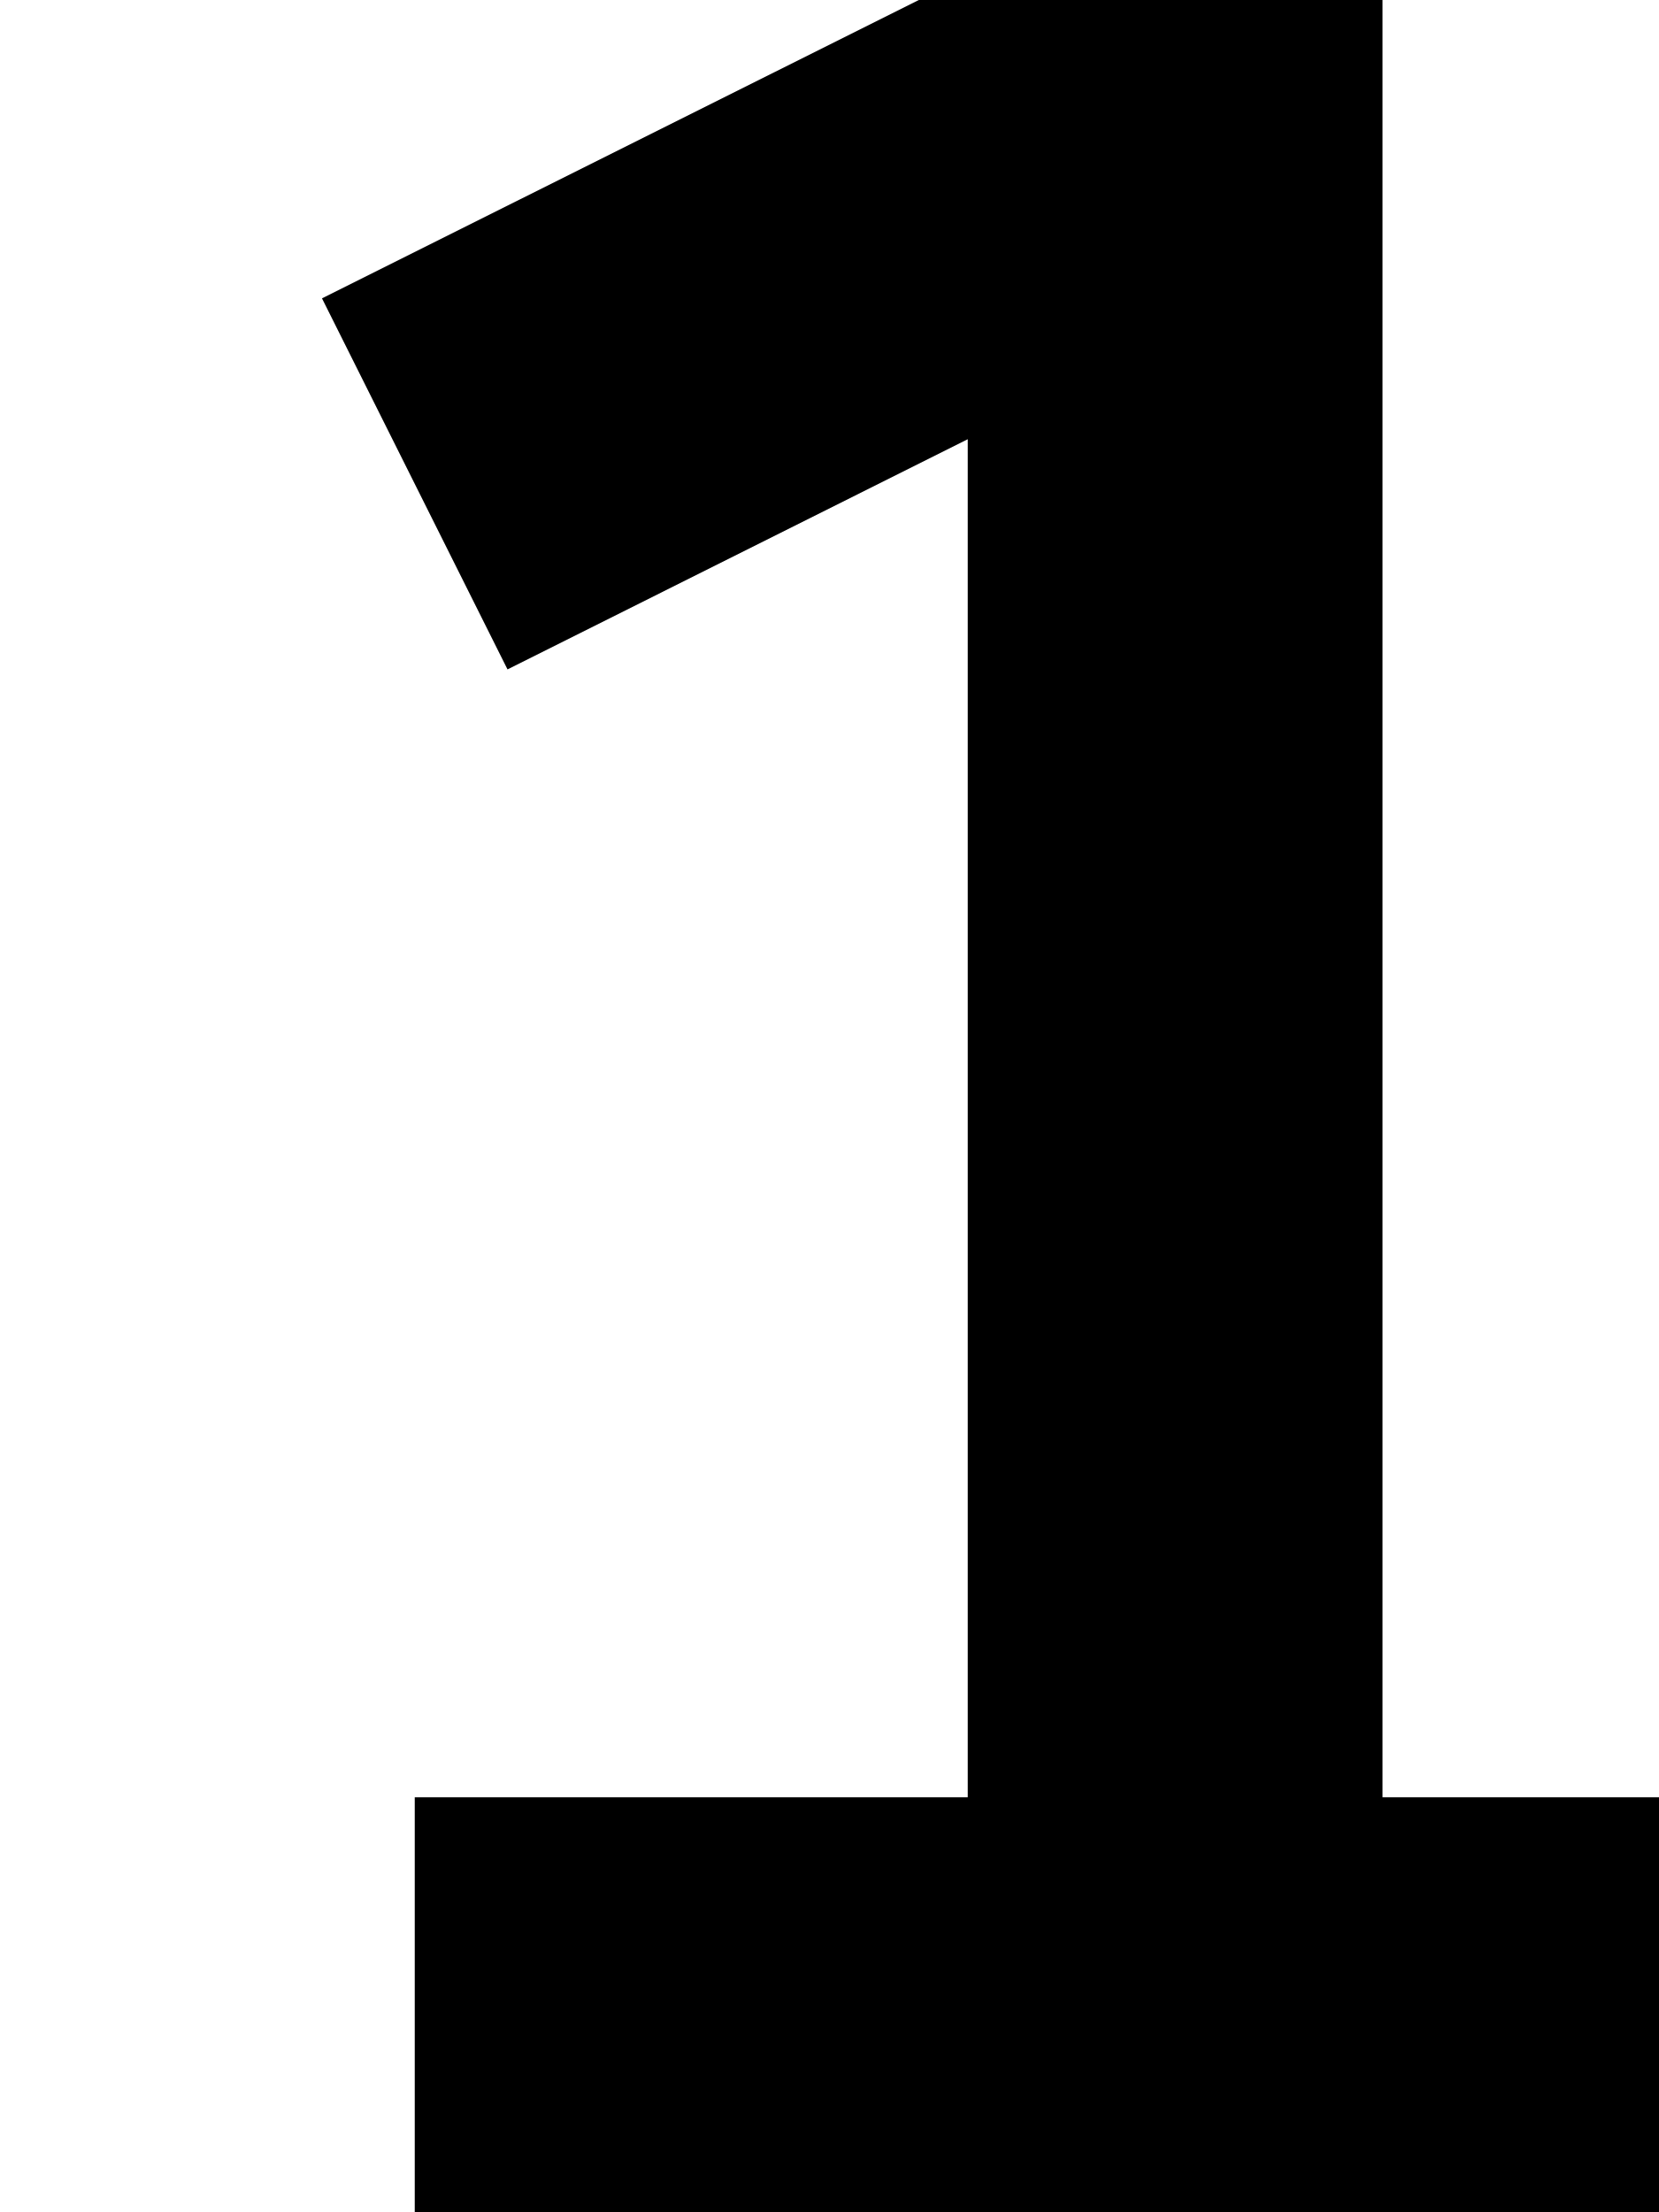
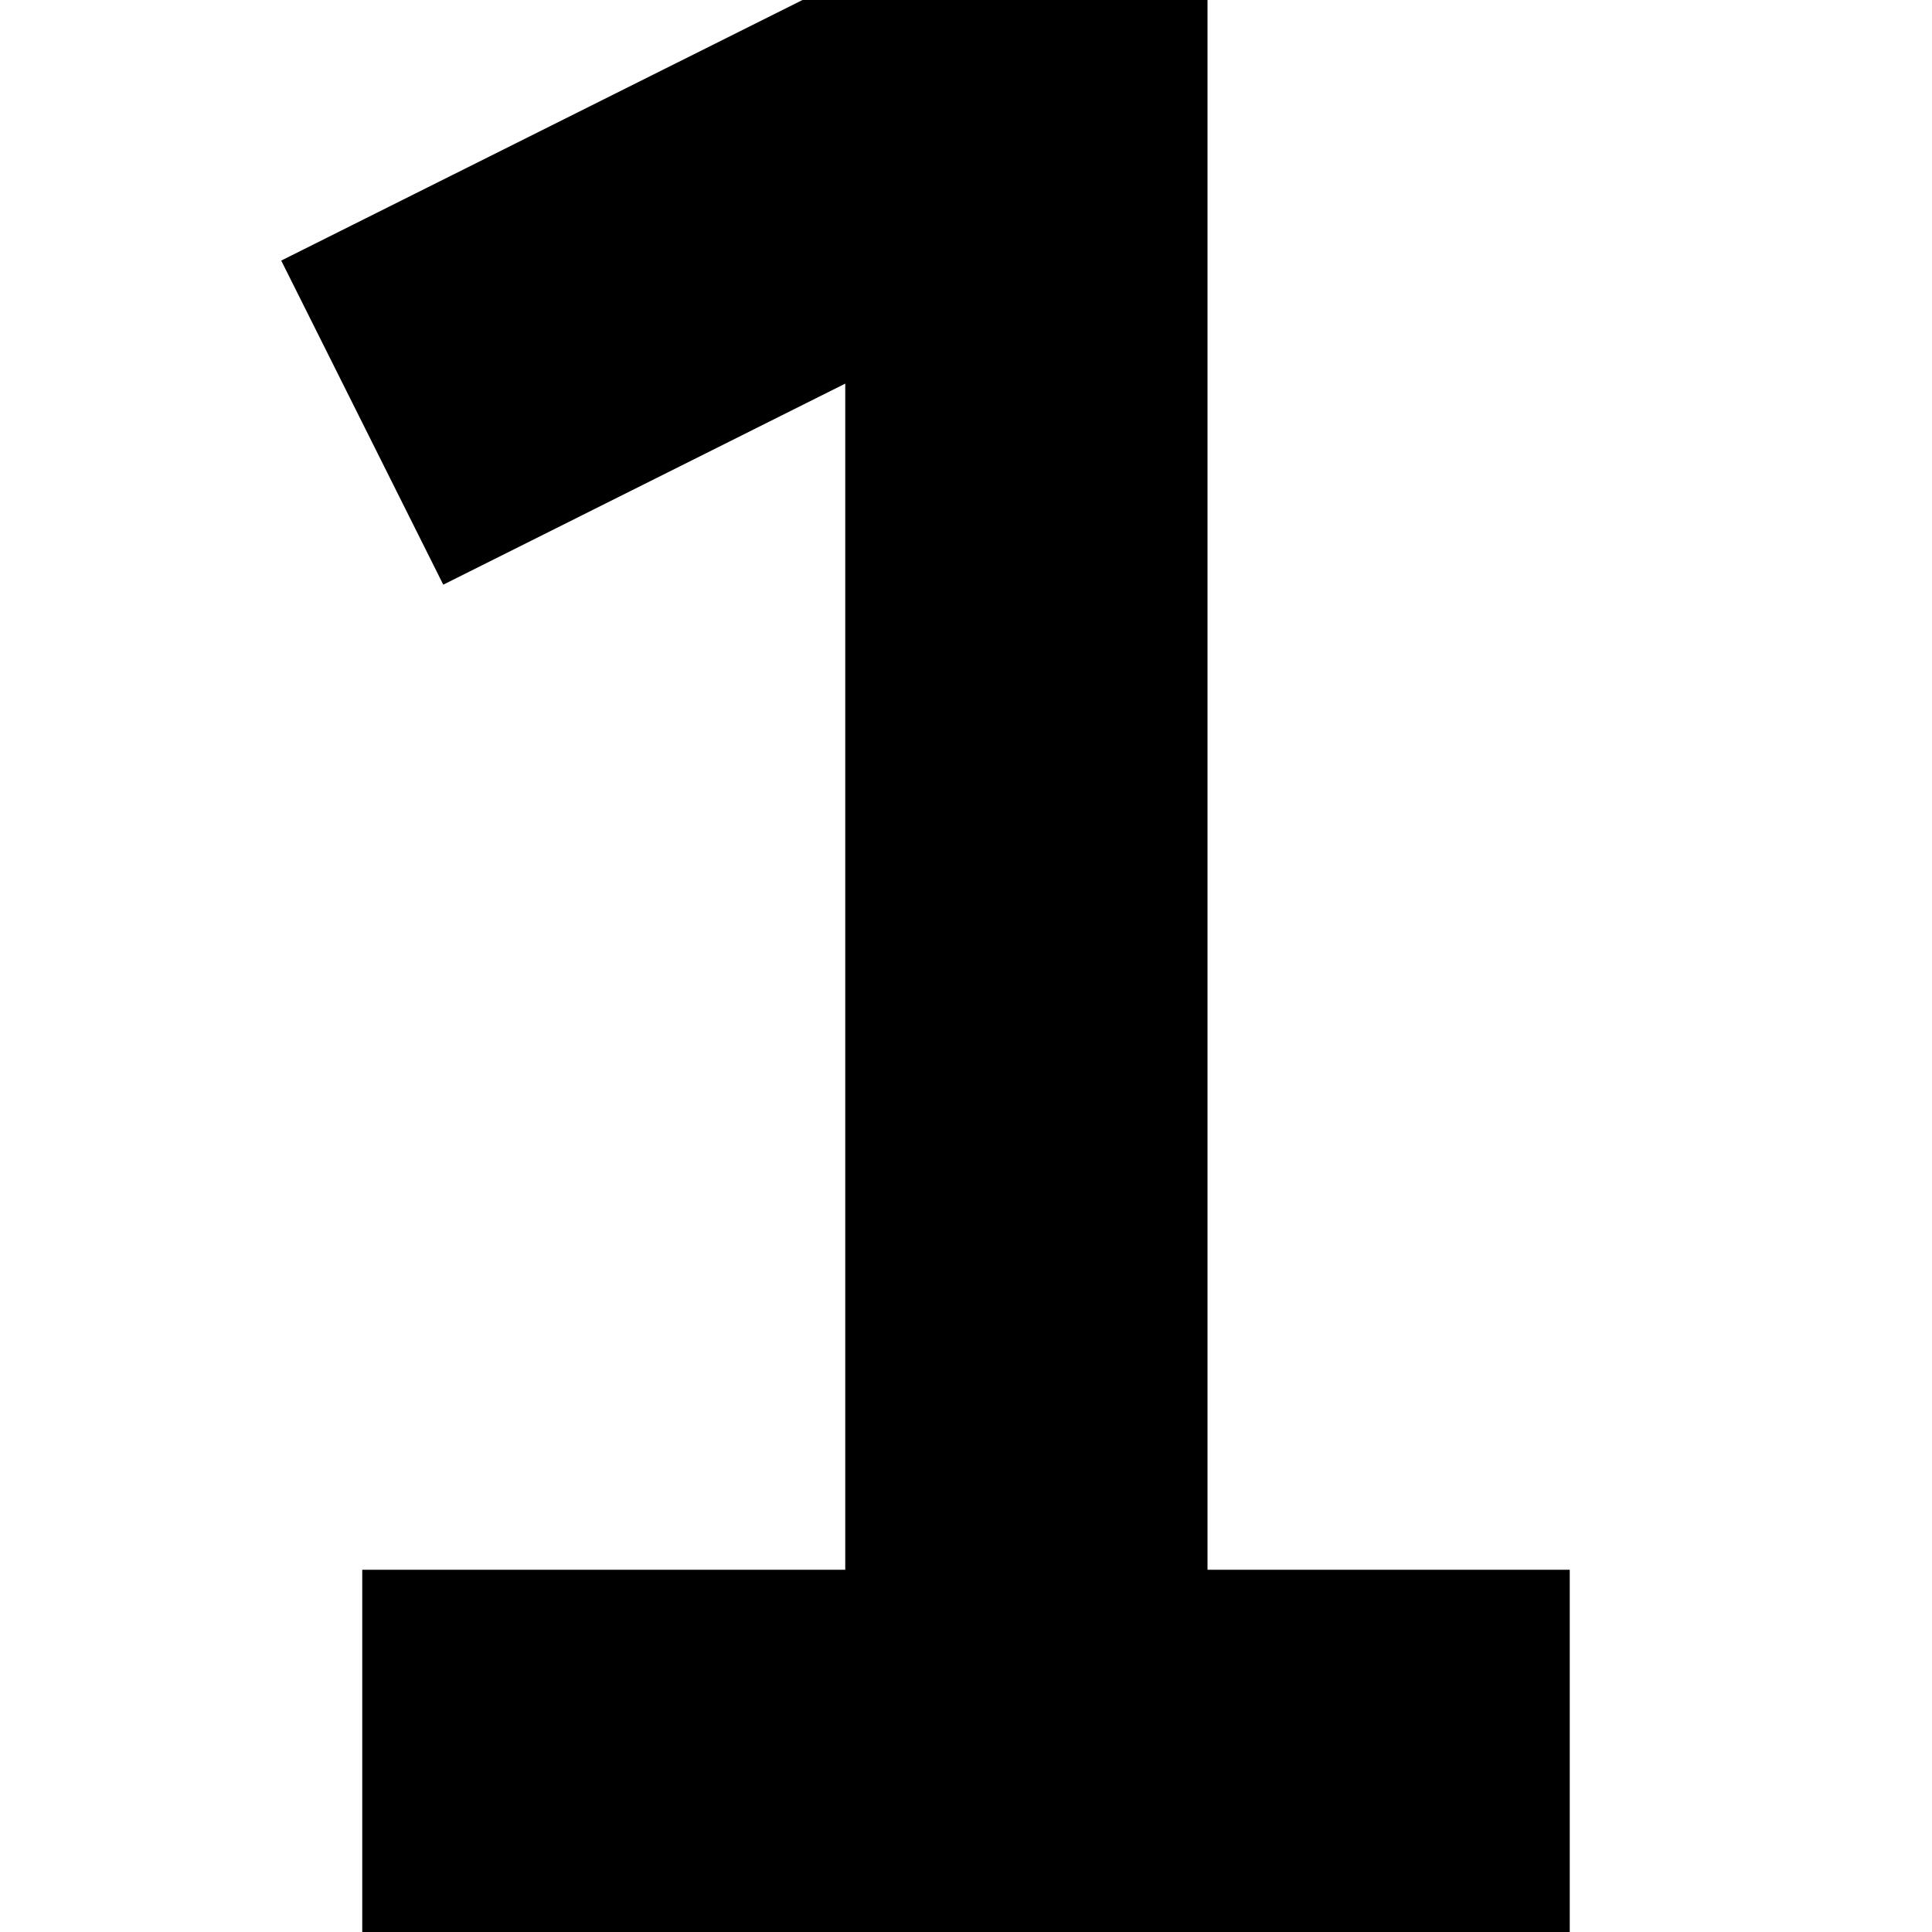
- <svg xmlns="http://www.w3.org/2000/svg" width="12px" height="16px" viewBox="0 0 12 16" fill="none">
+ <svg xmlns="http://www.w3.org/2000/svg" width="800px" height="800px" viewBox="0 0 16 16" fill="none">
  <path d="M6.646 0L2.329 2.158L3.671 4.842L7 3.177V13H3V16H13V13H10V0H6.646Z" fill="#000000" />
</svg>
